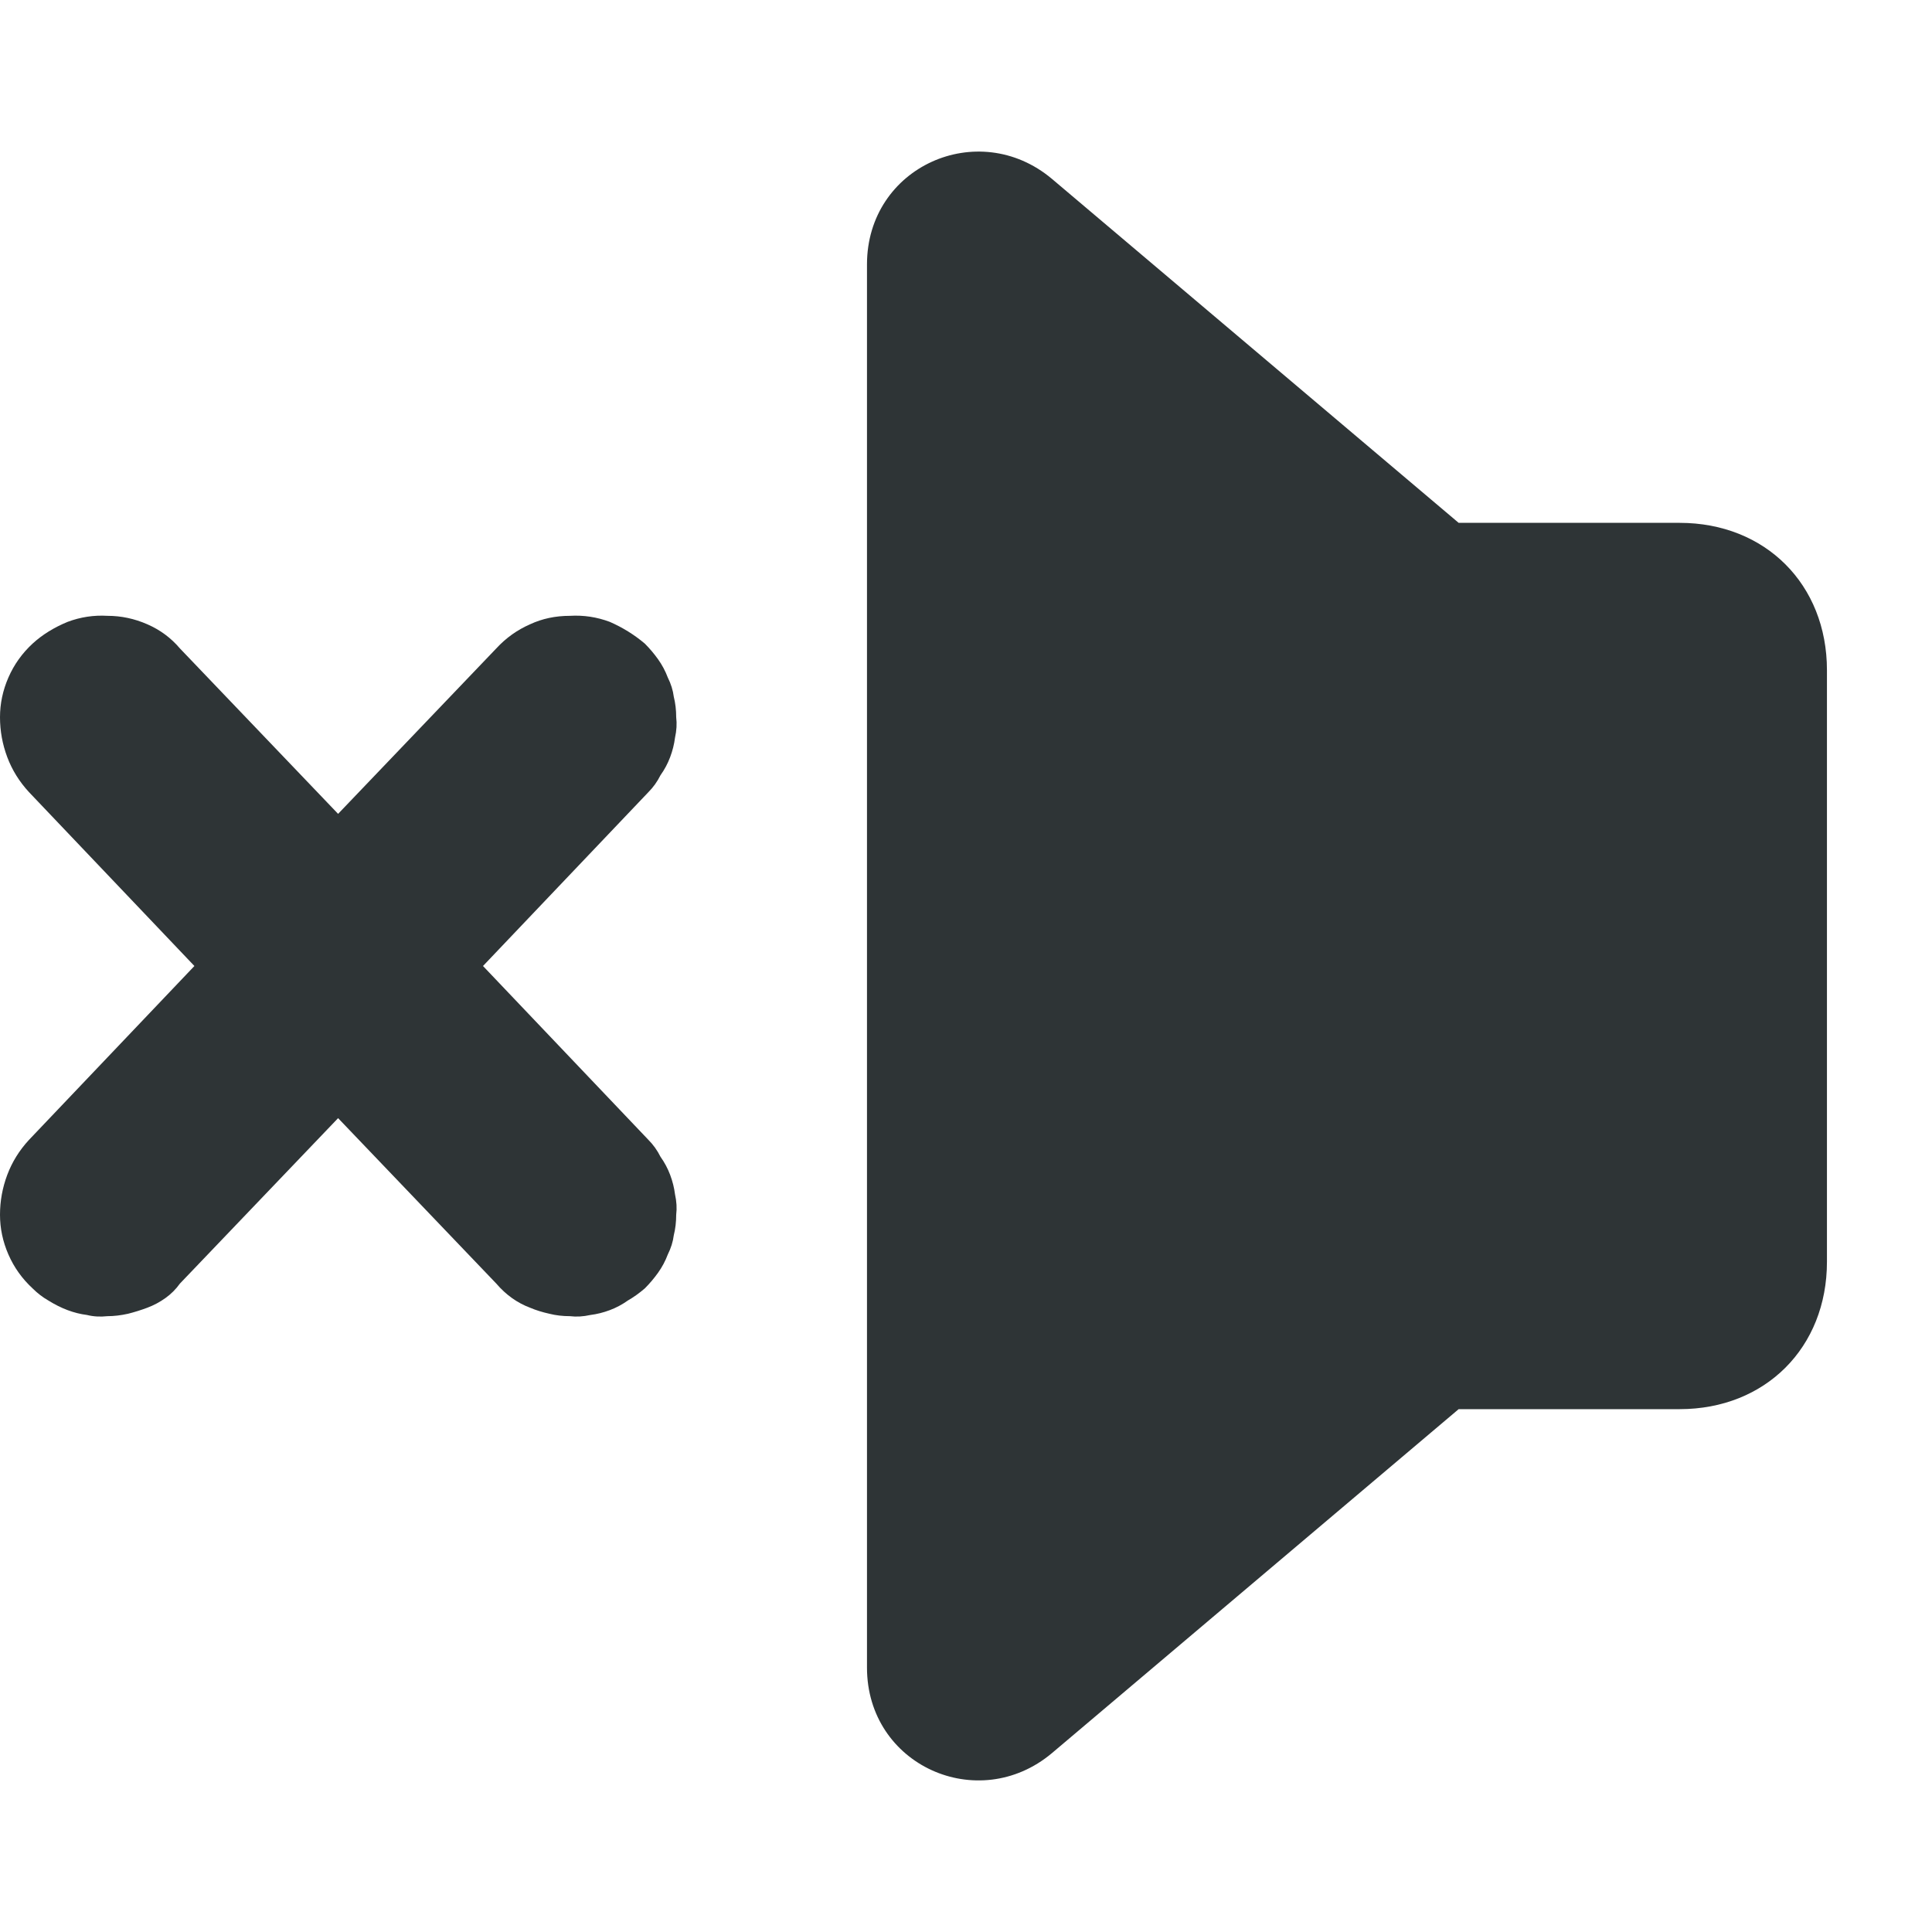
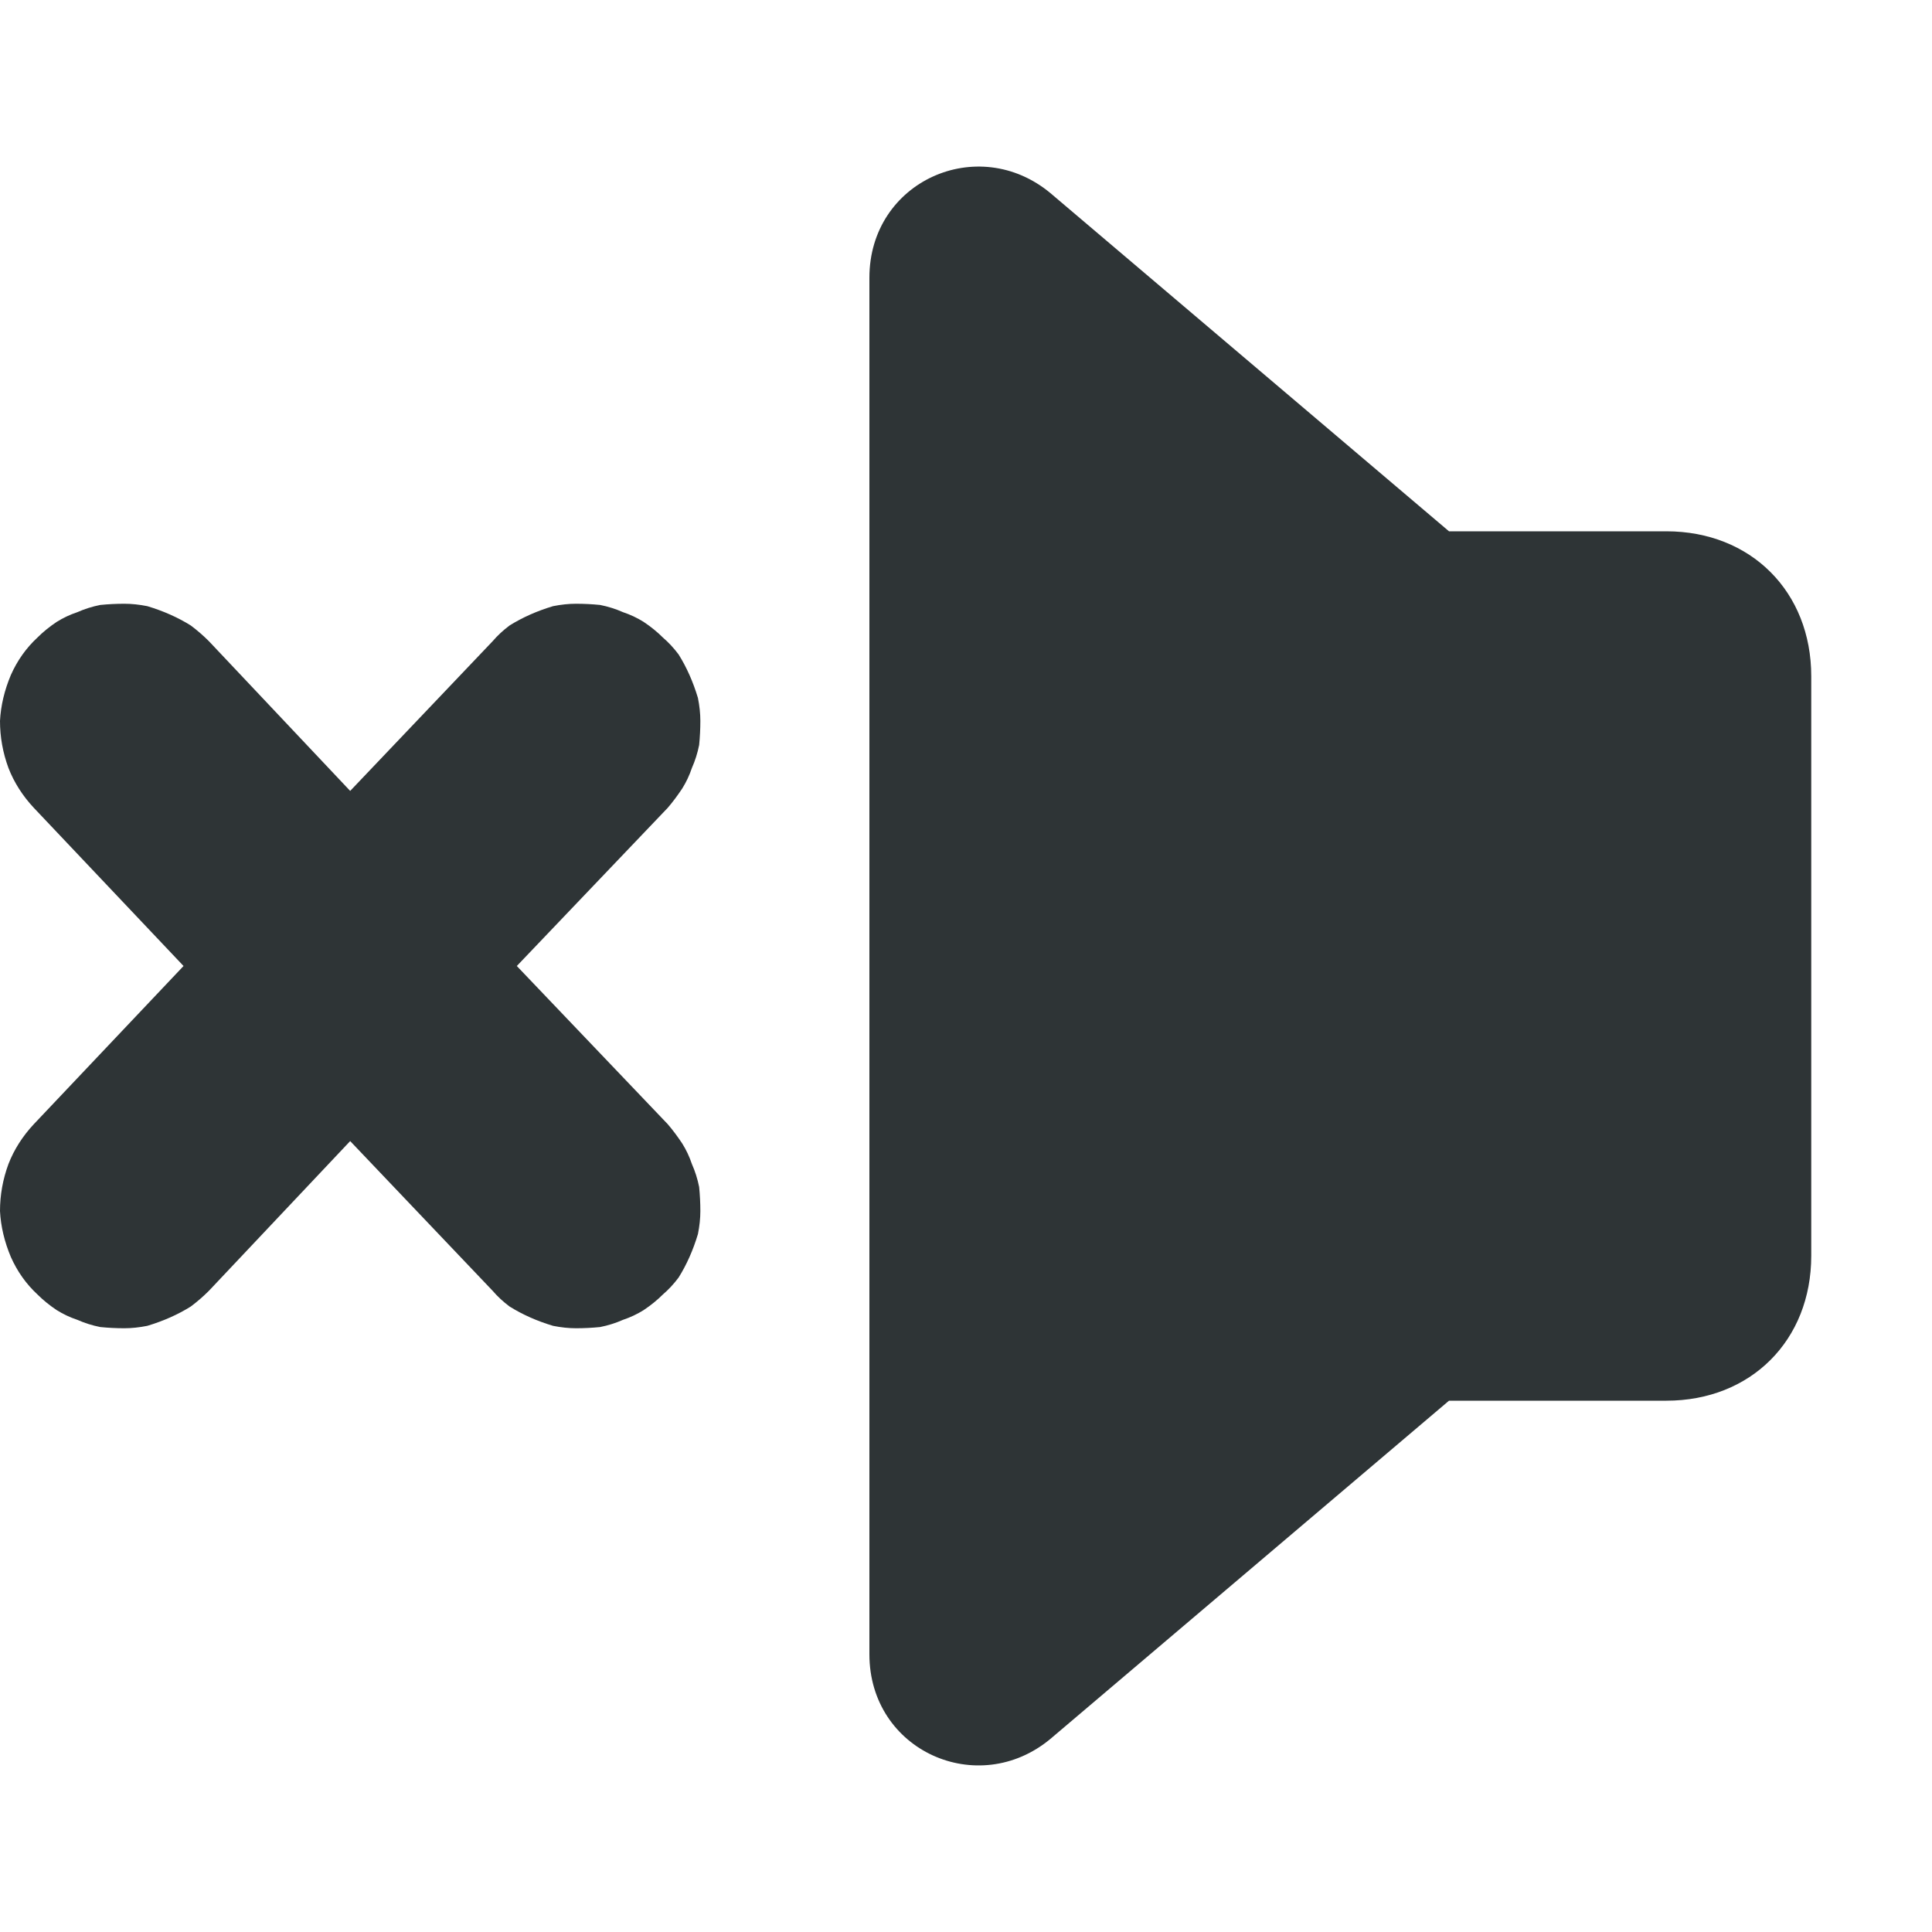
<svg xmlns="http://www.w3.org/2000/svg" width="16" height="16" viewBox="0 0 16 16" fill="#2e3436">
-   <path fill-rule="evenodd" d="M15.13 5.55C15.13 4.84 14.62 4.33 13.91 4.33L12.08 4.33L8.71 1.48C8.1 0.97 7.18 1.38 7.18 2.19L7.18 13.81C7.18 14.62 8.1 15.03 8.71 14.52L12.08 11.67L13.91 11.67C14.62 11.67 15.13 11.16 15.13 10.45L15.13 5.55ZM2.8 6.74L4.11 5.37Q4.23 5.24 4.39 5.17Q4.54 5.1 4.72 5.1Q4.89 5.09 5.05 5.15Q5.21 5.22 5.34 5.33Q5.4 5.39 5.45 5.46Q5.5 5.53 5.53 5.61Q5.57 5.69 5.58 5.77Q5.6 5.85 5.6 5.94Q5.61 6.02 5.59 6.11Q5.58 6.19 5.55 6.27Q5.52 6.35 5.47 6.42Q5.43 6.5 5.37 6.56L4 8L5.37 9.44Q5.43 9.5 5.47 9.58Q5.52 9.65 5.55 9.73Q5.58 9.81 5.59 9.89Q5.61 9.98 5.6 10.06Q5.6 10.15 5.58 10.23Q5.57 10.31 5.53 10.39Q5.5 10.47 5.45 10.54Q5.4 10.61 5.34 10.67Q5.27 10.73 5.2 10.77Q5.13 10.82 5.05 10.85Q4.97 10.88 4.89 10.89Q4.8 10.91 4.72 10.9Q4.63 10.9 4.55 10.88Q4.46 10.86 4.39 10.83Q4.31 10.8 4.24 10.75Q4.17 10.7 4.11 10.63L2.8 9.26L1.49 10.63Q1.44 10.7 1.37 10.75Q1.3 10.8 1.22 10.83Q1.14 10.86 1.06 10.88Q0.97 10.9 0.89 10.9Q0.8 10.91 0.72 10.89Q0.64 10.88 0.56 10.85Q0.48 10.82 0.4 10.77Q0.33 10.73 0.27 10.67Q0.14 10.55 0.07 10.39Q0 10.23 0 10.06Q0 9.89 0.06 9.73Q0.12 9.57 0.24 9.44L1.61 8L0.24 6.56Q0.12 6.43 0.06 6.27Q0 6.11 0 5.94Q0 5.77 0.07 5.61Q0.14 5.45 0.27 5.33Q0.39 5.22 0.56 5.15Q0.72 5.09 0.89 5.1Q1.06 5.1 1.22 5.17Q1.38 5.24 1.49 5.37L2.8 6.74Z" />
+   <path fill-rule="evenodd" d="M15 5.6C15 4.9 14.5 4.4 13.8 4.4L12 4.4L8.7 1.6C8.1 1.1 7.2 1.5 7.2 2.3L7.2 13.7C7.2 14.5 8.1 14.9 8.7 14.4L12 11.6L13.8 11.6C14.5 11.6 15 11.1 15 10.4L15 5.6ZM2.9 6.55L4.08 5.31Q4.14 5.24 4.22 5.18Q4.3 5.13 4.39 5.09Q4.48 5.05 4.58 5.02Q4.68 5 4.77 5Q4.87 5 4.97 5.01Q5.07 5.03 5.16 5.07Q5.25 5.1 5.33 5.15Q5.42 5.21 5.49 5.28Q5.56 5.34 5.62 5.42Q5.67 5.5 5.71 5.59Q5.75 5.68 5.78 5.78Q5.8 5.88 5.8 5.97Q5.8 6.07 5.79 6.17Q5.77 6.27 5.73 6.36Q5.7 6.45 5.65 6.53Q5.59 6.62 5.53 6.69L4.28 8L5.53 9.31Q5.59 9.38 5.65 9.47Q5.7 9.55 5.73 9.64Q5.77 9.73 5.79 9.83Q5.8 9.93 5.8 10.03Q5.8 10.12 5.78 10.22Q5.75 10.32 5.71 10.41Q5.67 10.5 5.62 10.58Q5.56 10.66 5.49 10.72Q5.42 10.79 5.33 10.85Q5.25 10.9 5.16 10.93Q5.07 10.97 4.97 10.99Q4.87 11 4.77 11Q4.68 11 4.58 10.98Q4.48 10.95 4.39 10.91Q4.3 10.87 4.22 10.82Q4.14 10.76 4.08 10.69L2.9 9.45L1.73 10.69Q1.66 10.76 1.58 10.82Q1.5 10.87 1.41 10.91Q1.32 10.95 1.22 10.98Q1.12 11 1.03 11Q0.93 11 0.83 10.99Q0.73 10.97 0.64 10.93Q0.55 10.9 0.47 10.85Q0.38 10.79 0.31 10.72Q0.17 10.59 0.09 10.41Q0.01 10.22 0 10.03Q0 9.83 0.07 9.64Q0.14 9.46 0.28 9.31L1.52 8L0.28 6.69Q0.14 6.54 0.07 6.36Q0 6.17 0 5.97Q0.01 5.78 0.09 5.59Q0.17 5.41 0.31 5.28Q0.38 5.21 0.47 5.15Q0.55 5.1 0.64 5.07Q0.73 5.03 0.83 5.01Q0.93 5 1.03 5Q1.12 5 1.22 5.02Q1.32 5.05 1.41 5.09Q1.5 5.13 1.58 5.18Q1.66 5.24 1.73 5.31L2.9 6.55Z" />
</svg>
